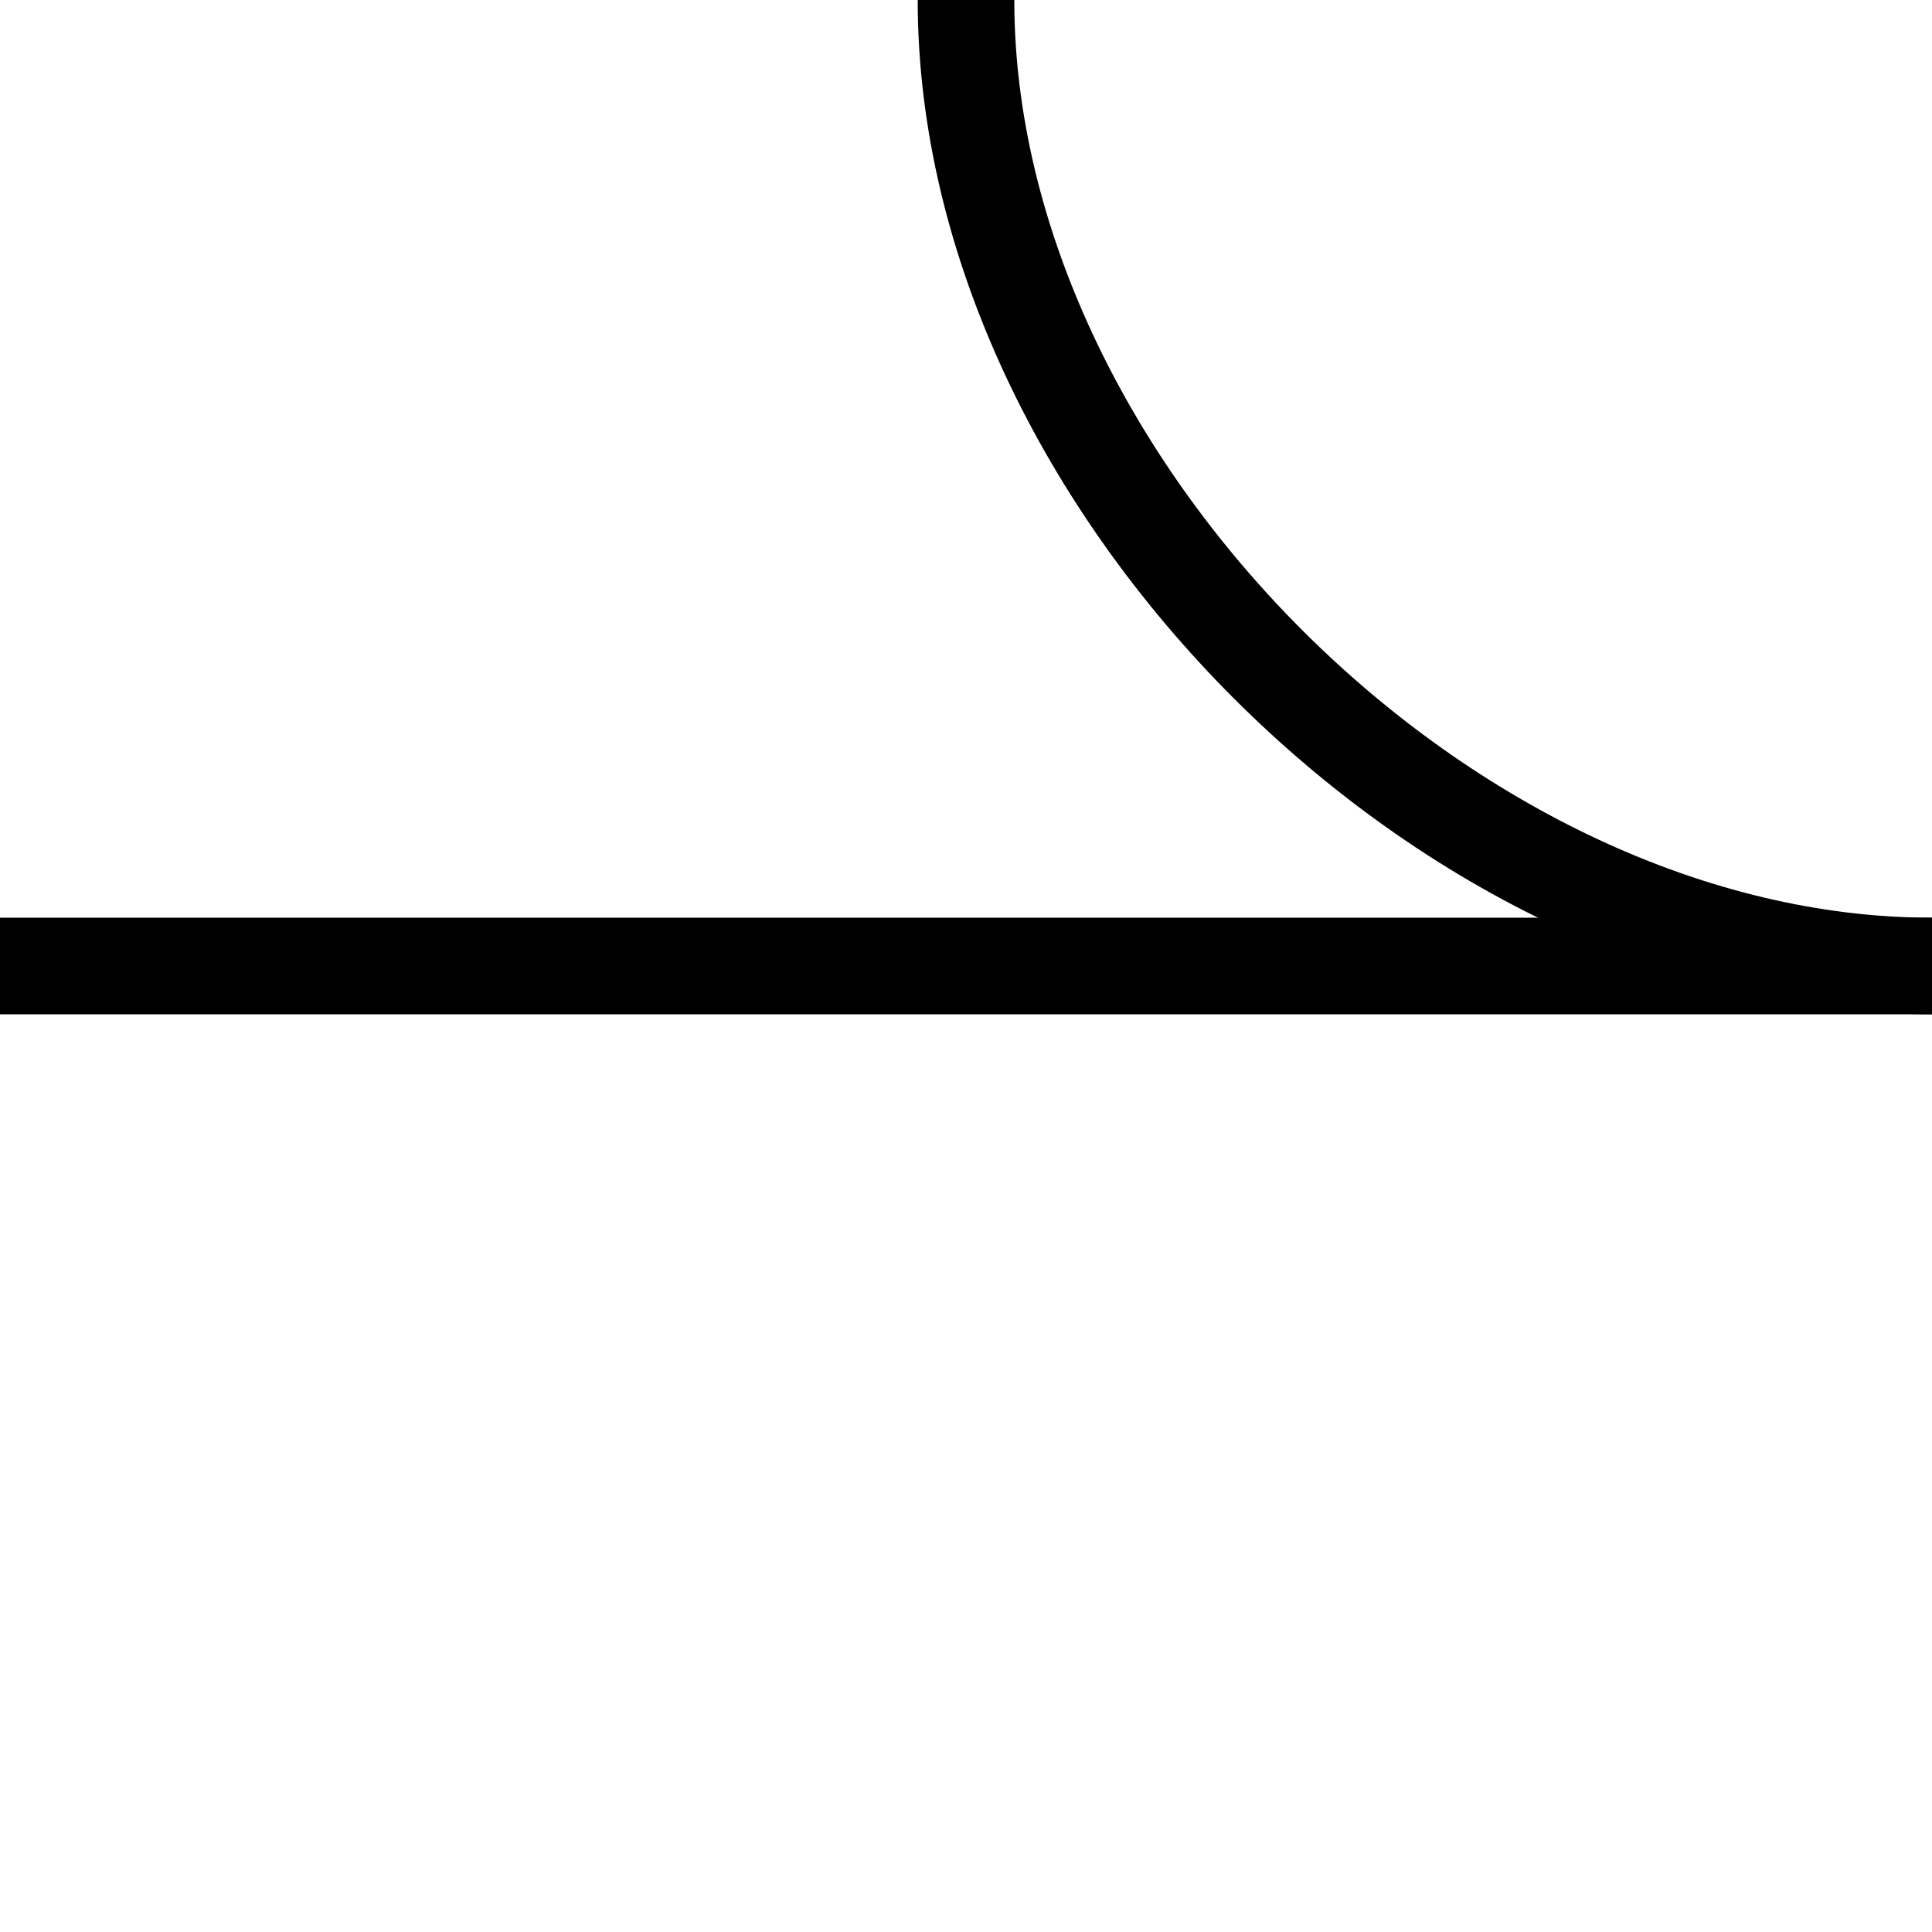
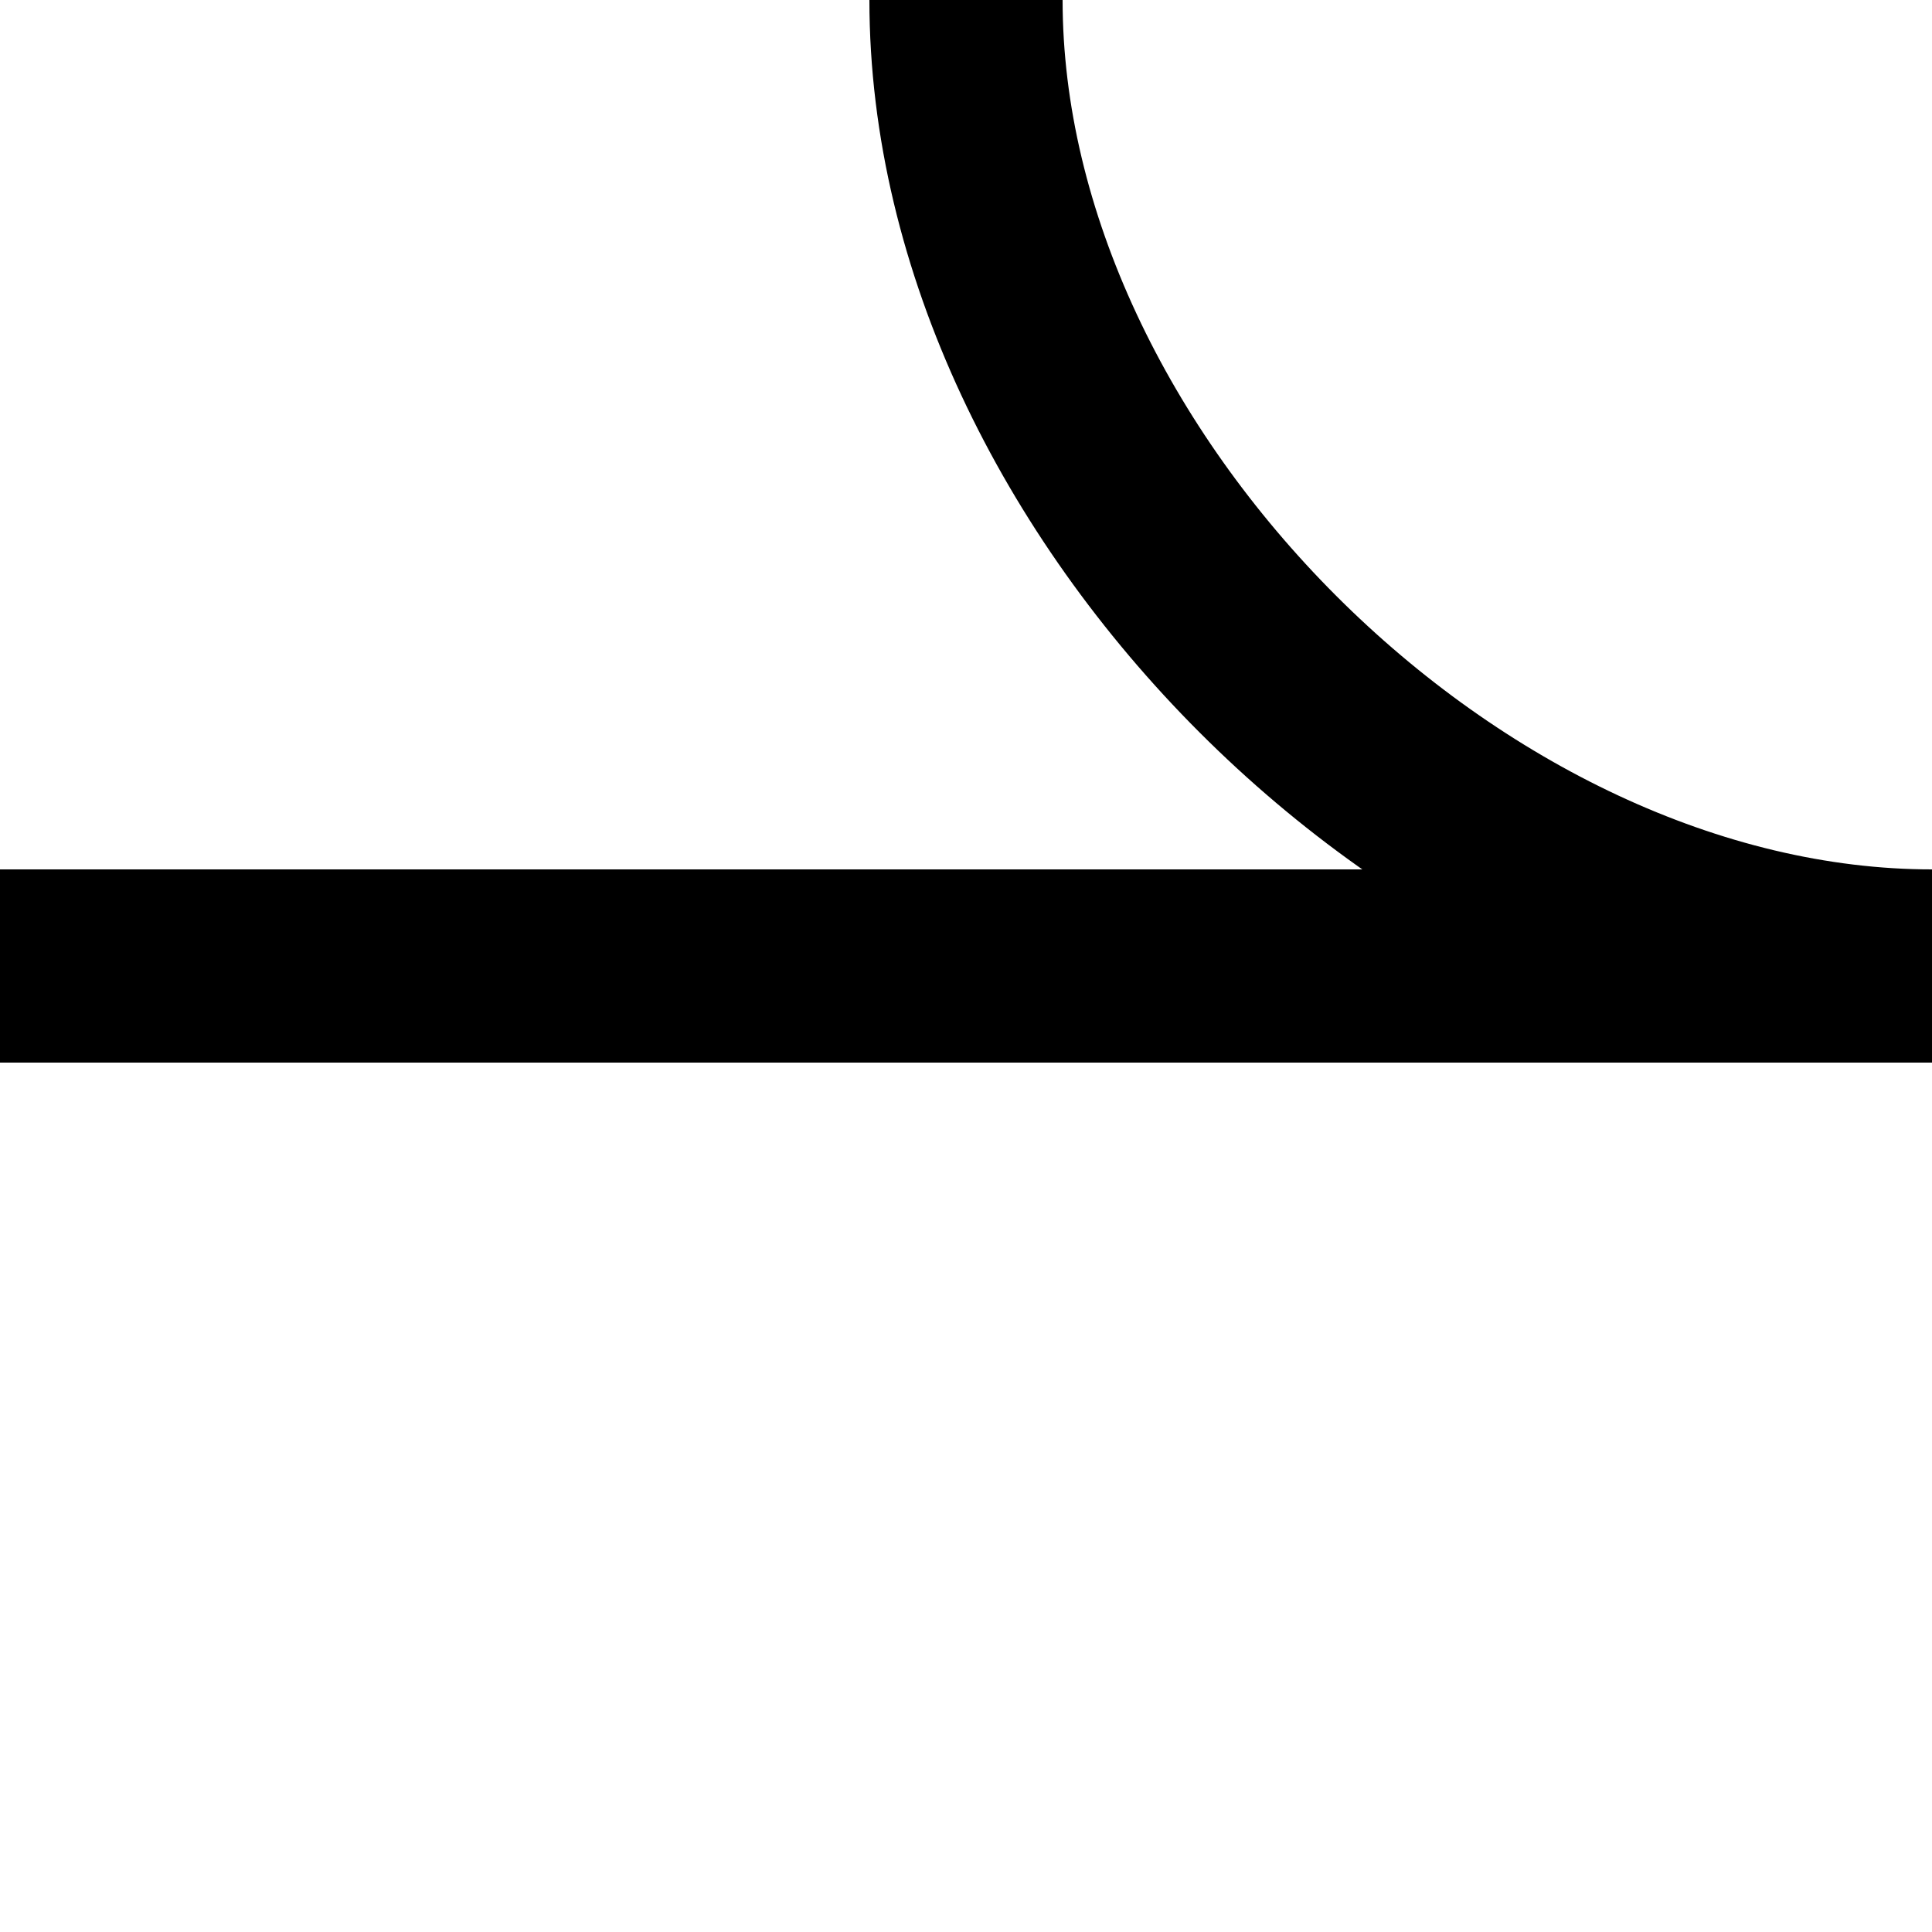
<svg xmlns="http://www.w3.org/2000/svg" width="20mm" height="20mm" viewBox="0 0 20 20" version="1.1" id="svg1">
  <defs id="defs1" />
  <g id="layer1">
-     <path style="fill:none;stroke:#000000;stroke-width:1" d="M 0,10 H 20" id="path1" />
-     <path style="fill:none;stroke:#000000;stroke-width:1" d="M 20,10 C 15,10 10,5 10,0" id="path1-5" />
+     <path style="fill:none;stroke:#000000;stroke-width:2;stroke-dasharray:none" d="M 0,10 H 20" id="path1" />
+     <path style="fill:none;stroke:#000000;stroke-width:2;stroke-dasharray:none" d="M 20,10 C 15,10 10,5 10,0" id="path1-5" />
  </g>
</svg>
